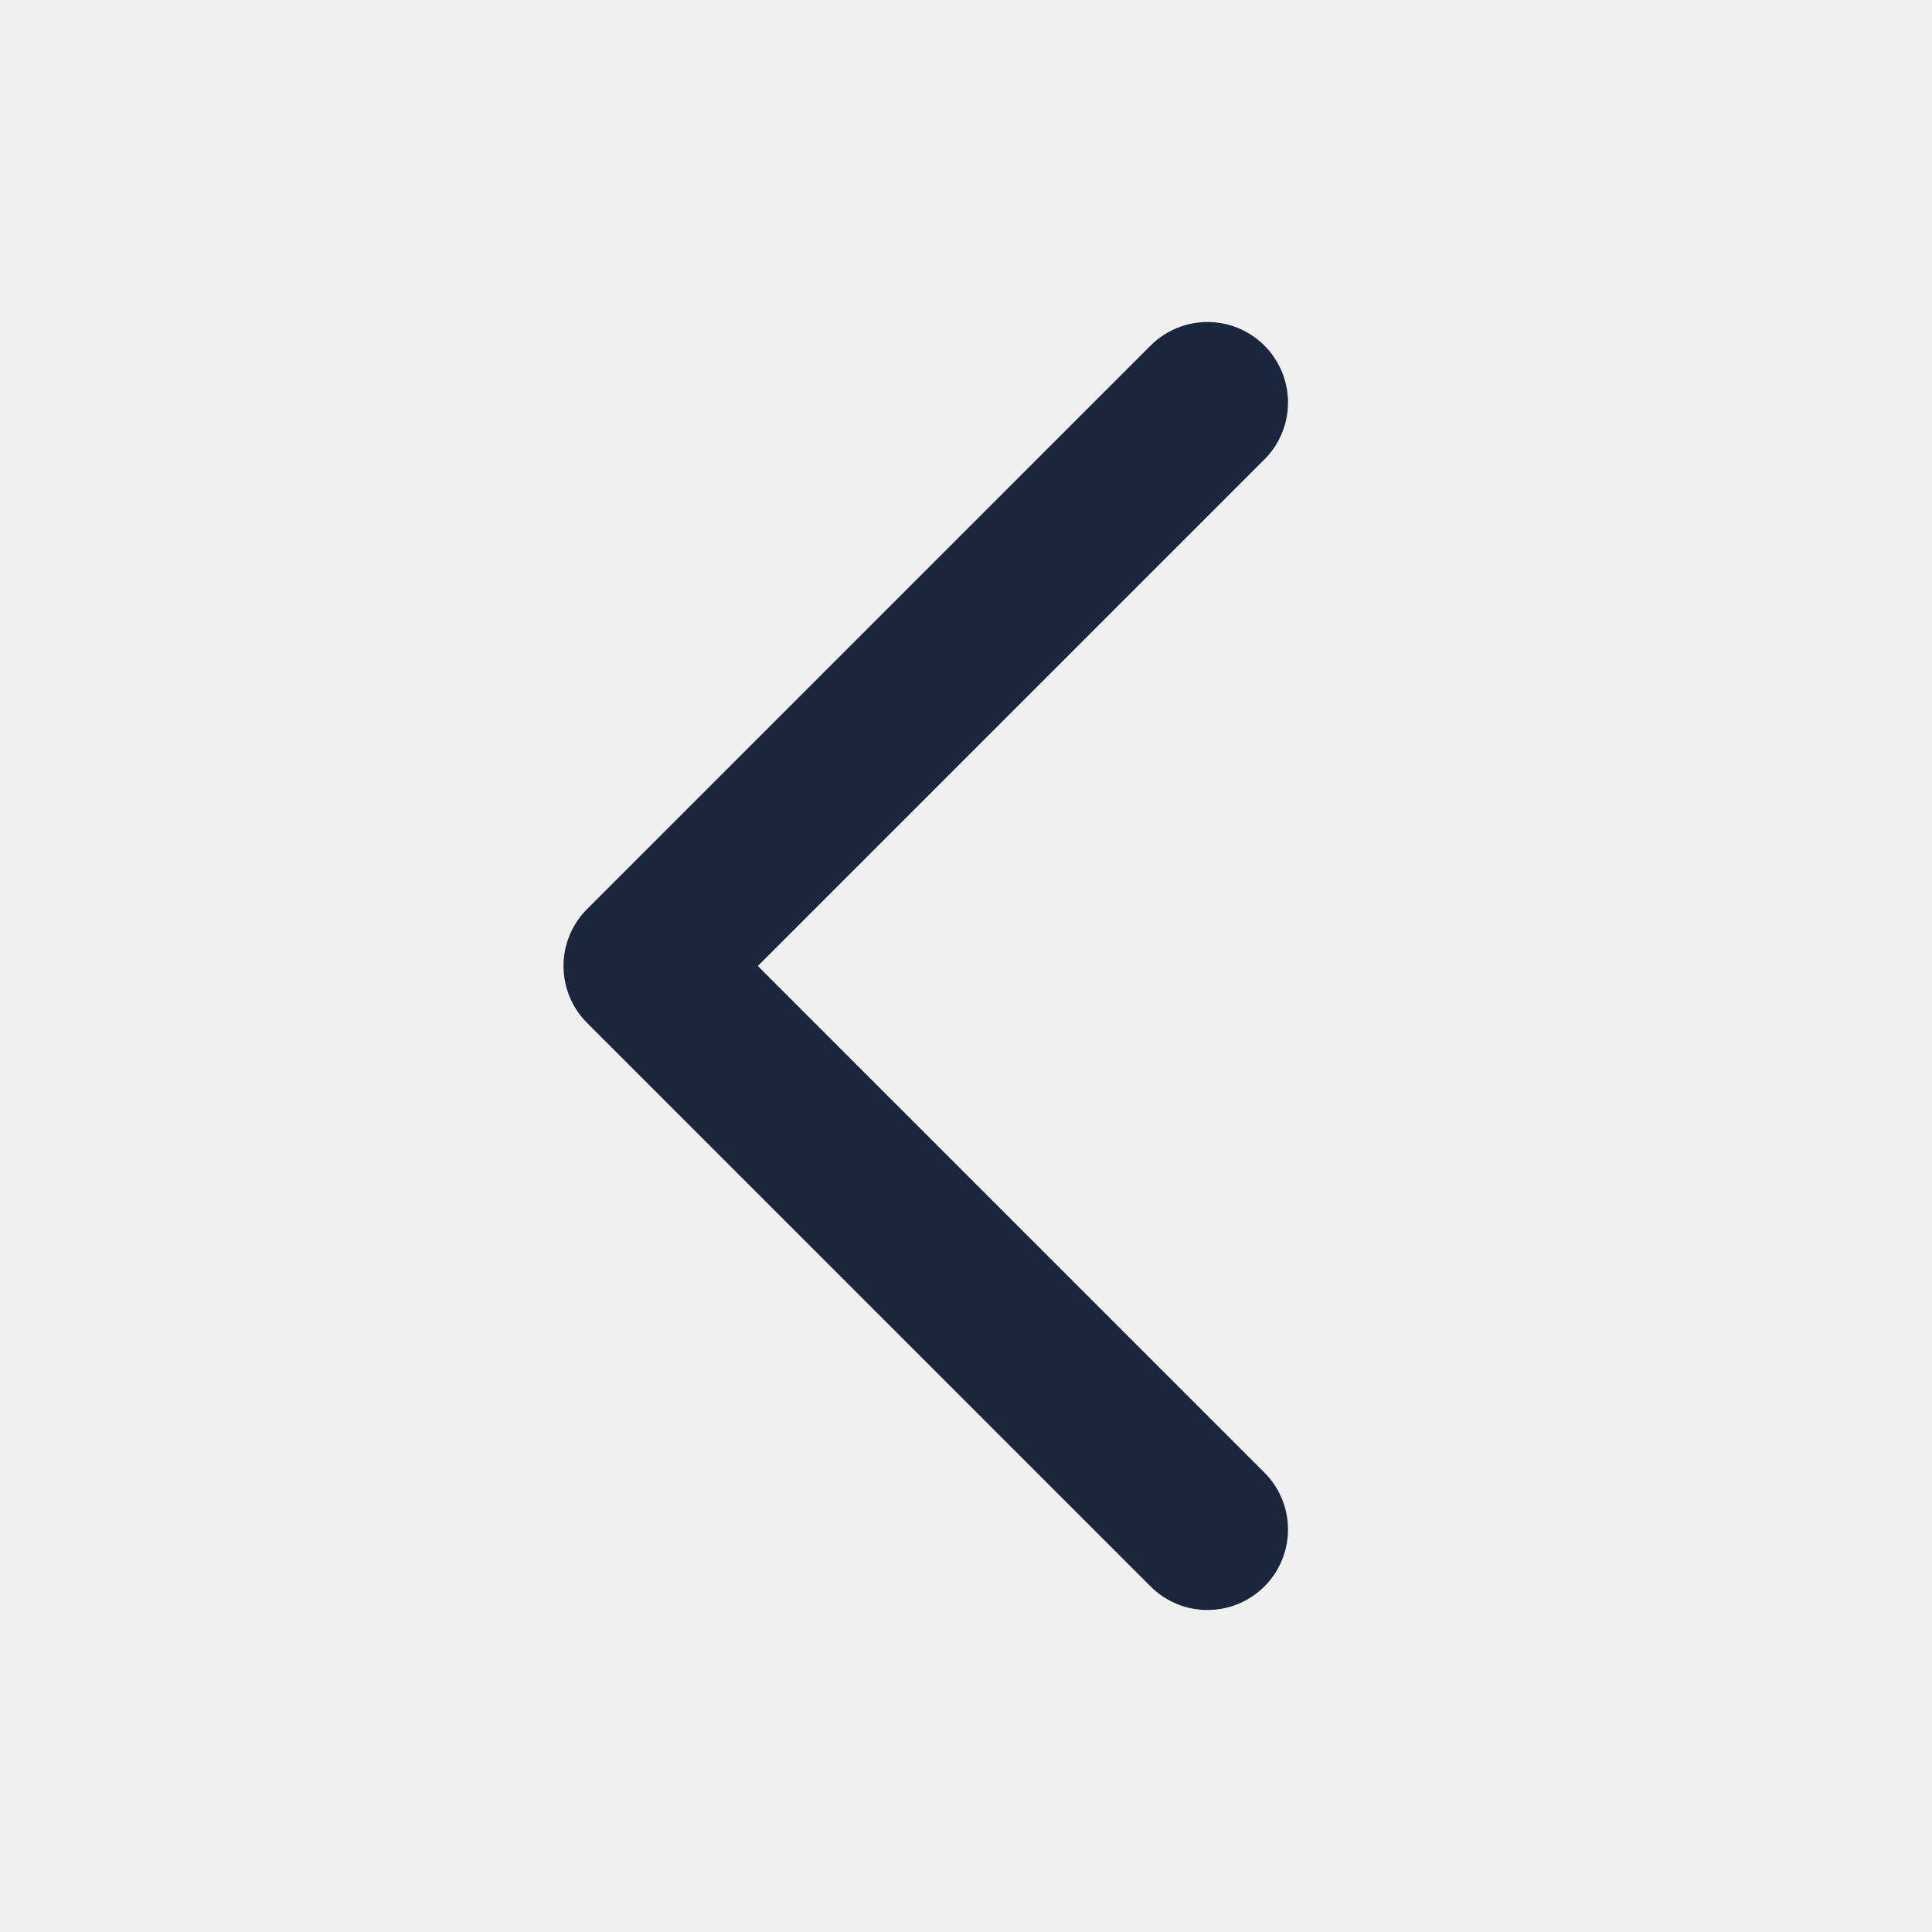
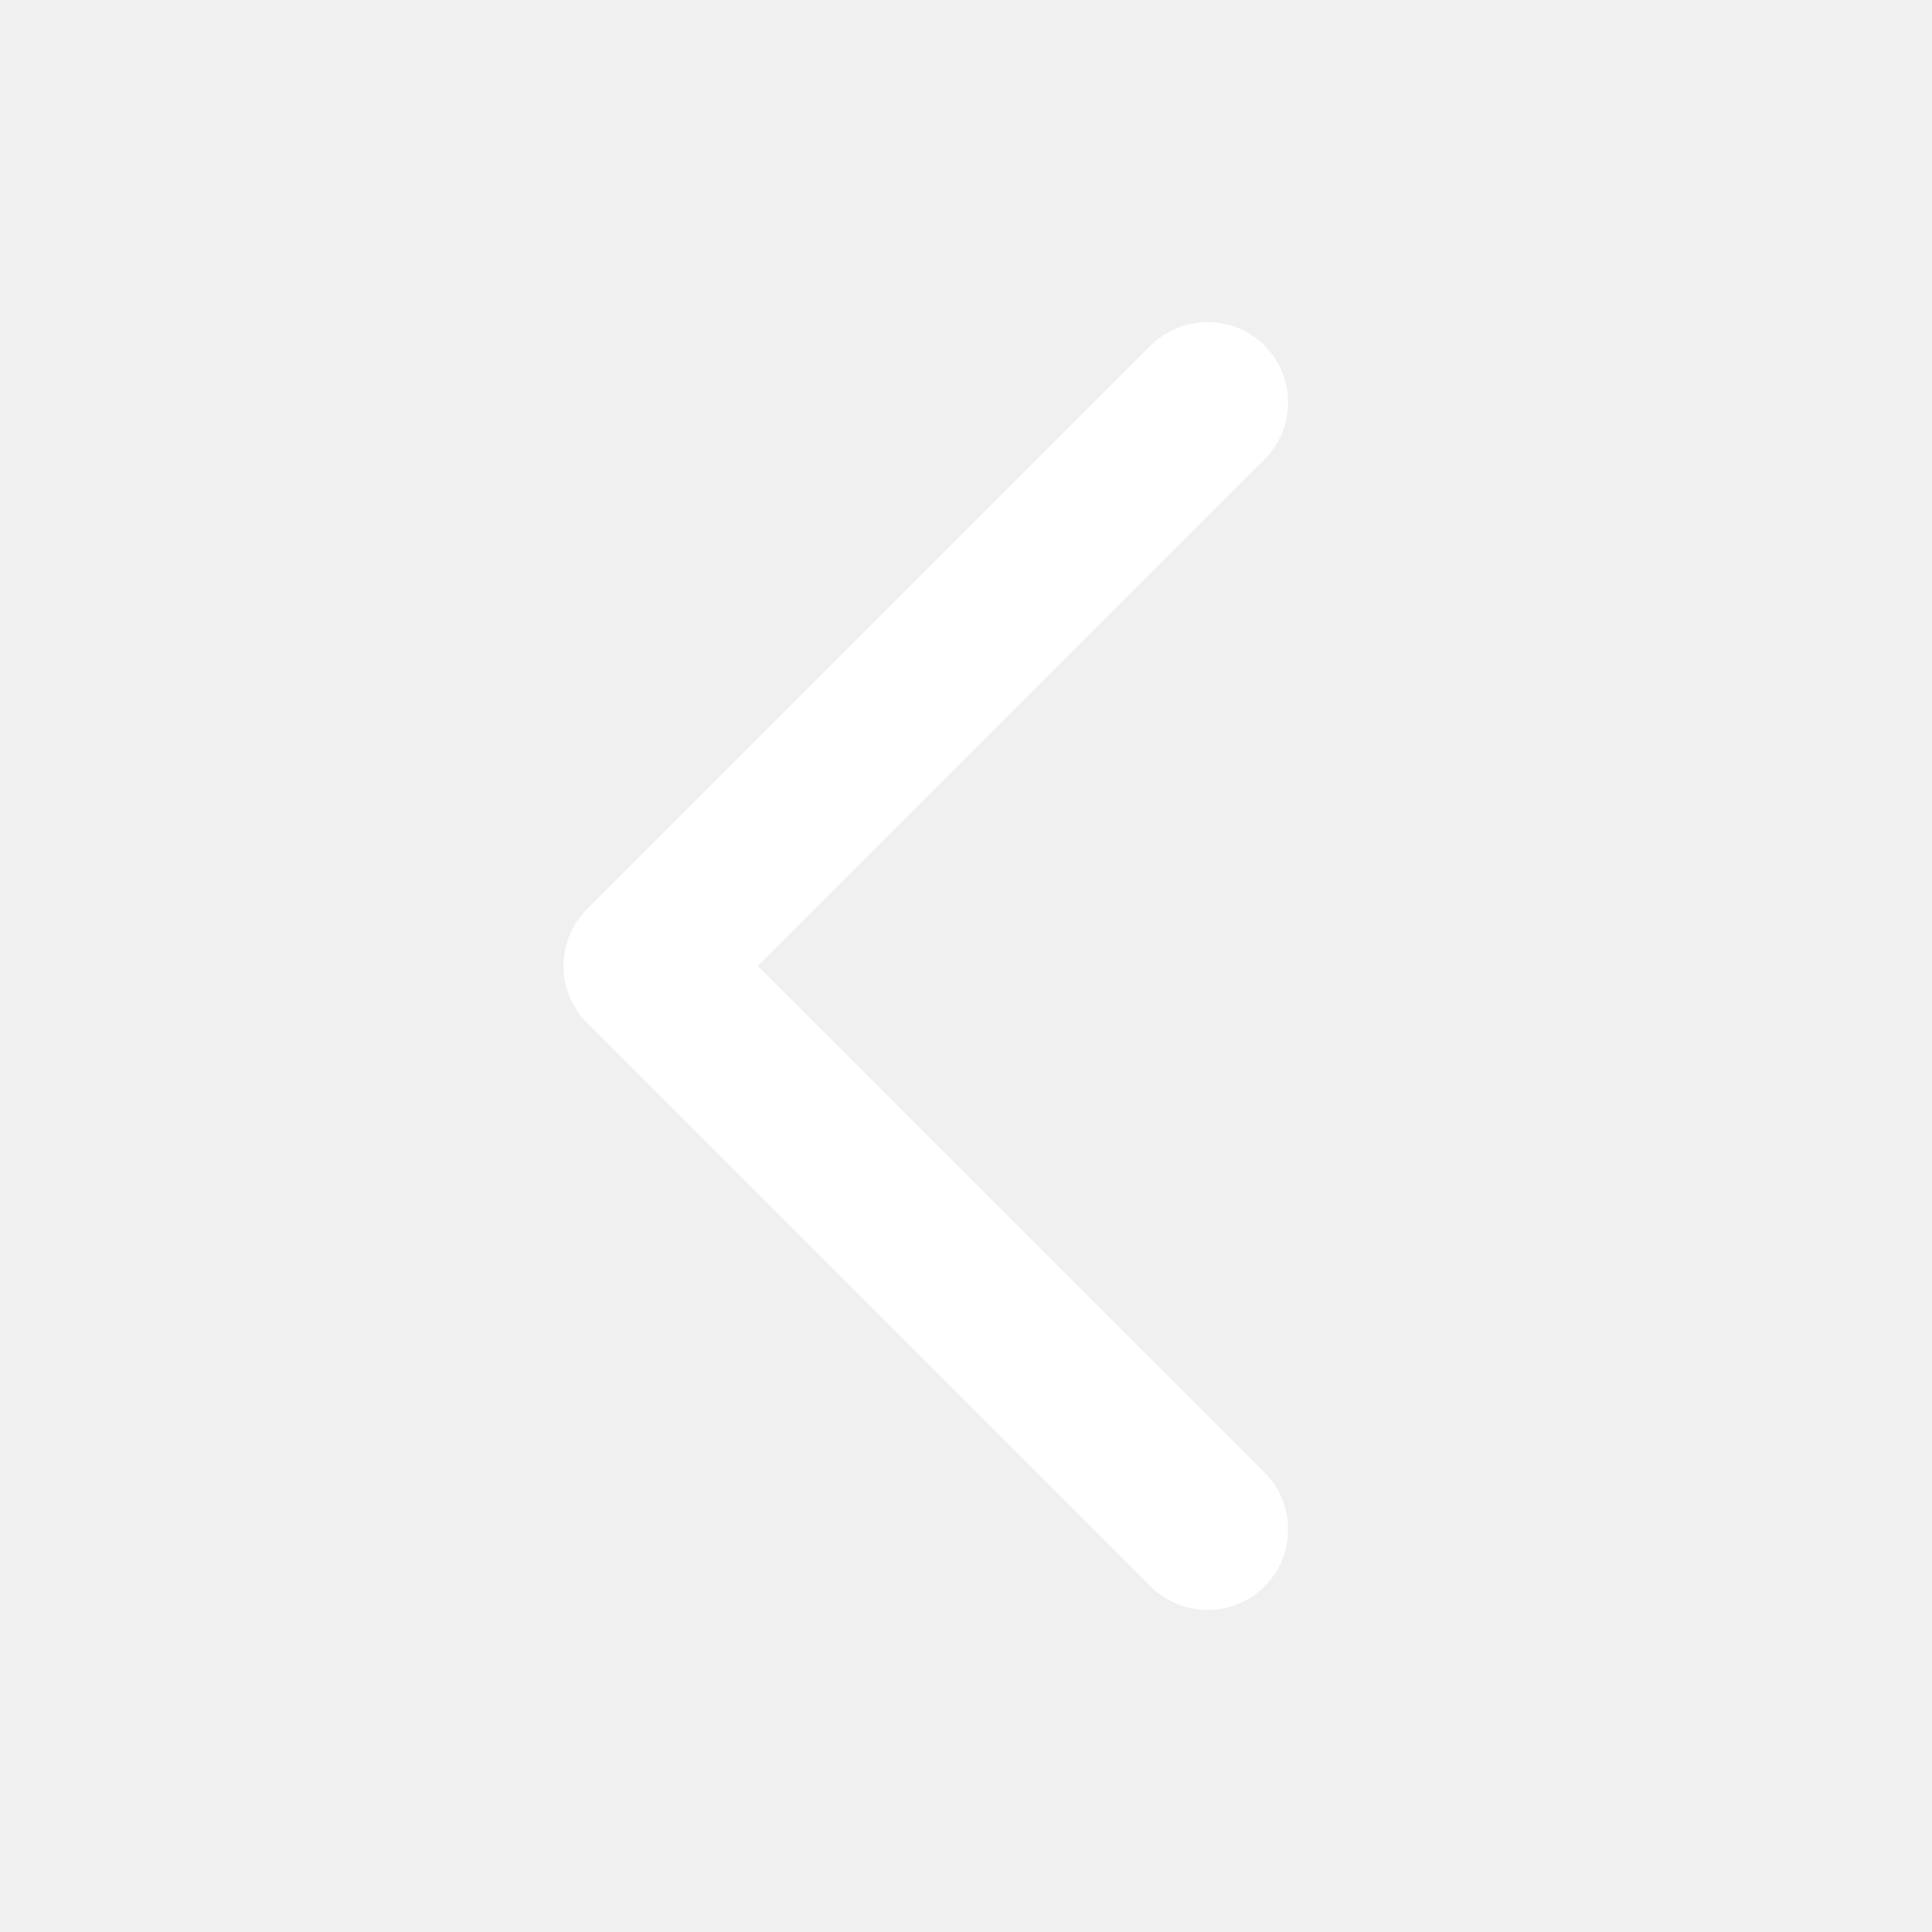
<svg xmlns="http://www.w3.org/2000/svg" width="24" height="24" viewBox="0 0 24 24" fill="none">
-   <path d="M15 19L8 12L15 5" stroke="#1A263C" stroke-width="2" stroke-linecap="round" stroke-linejoin="round" />
+   <path d="M15.001 19L8 12L15.001 5" stroke="white" stroke-width="2" stroke-linecap="round" stroke-linejoin="round" />
</svg>
